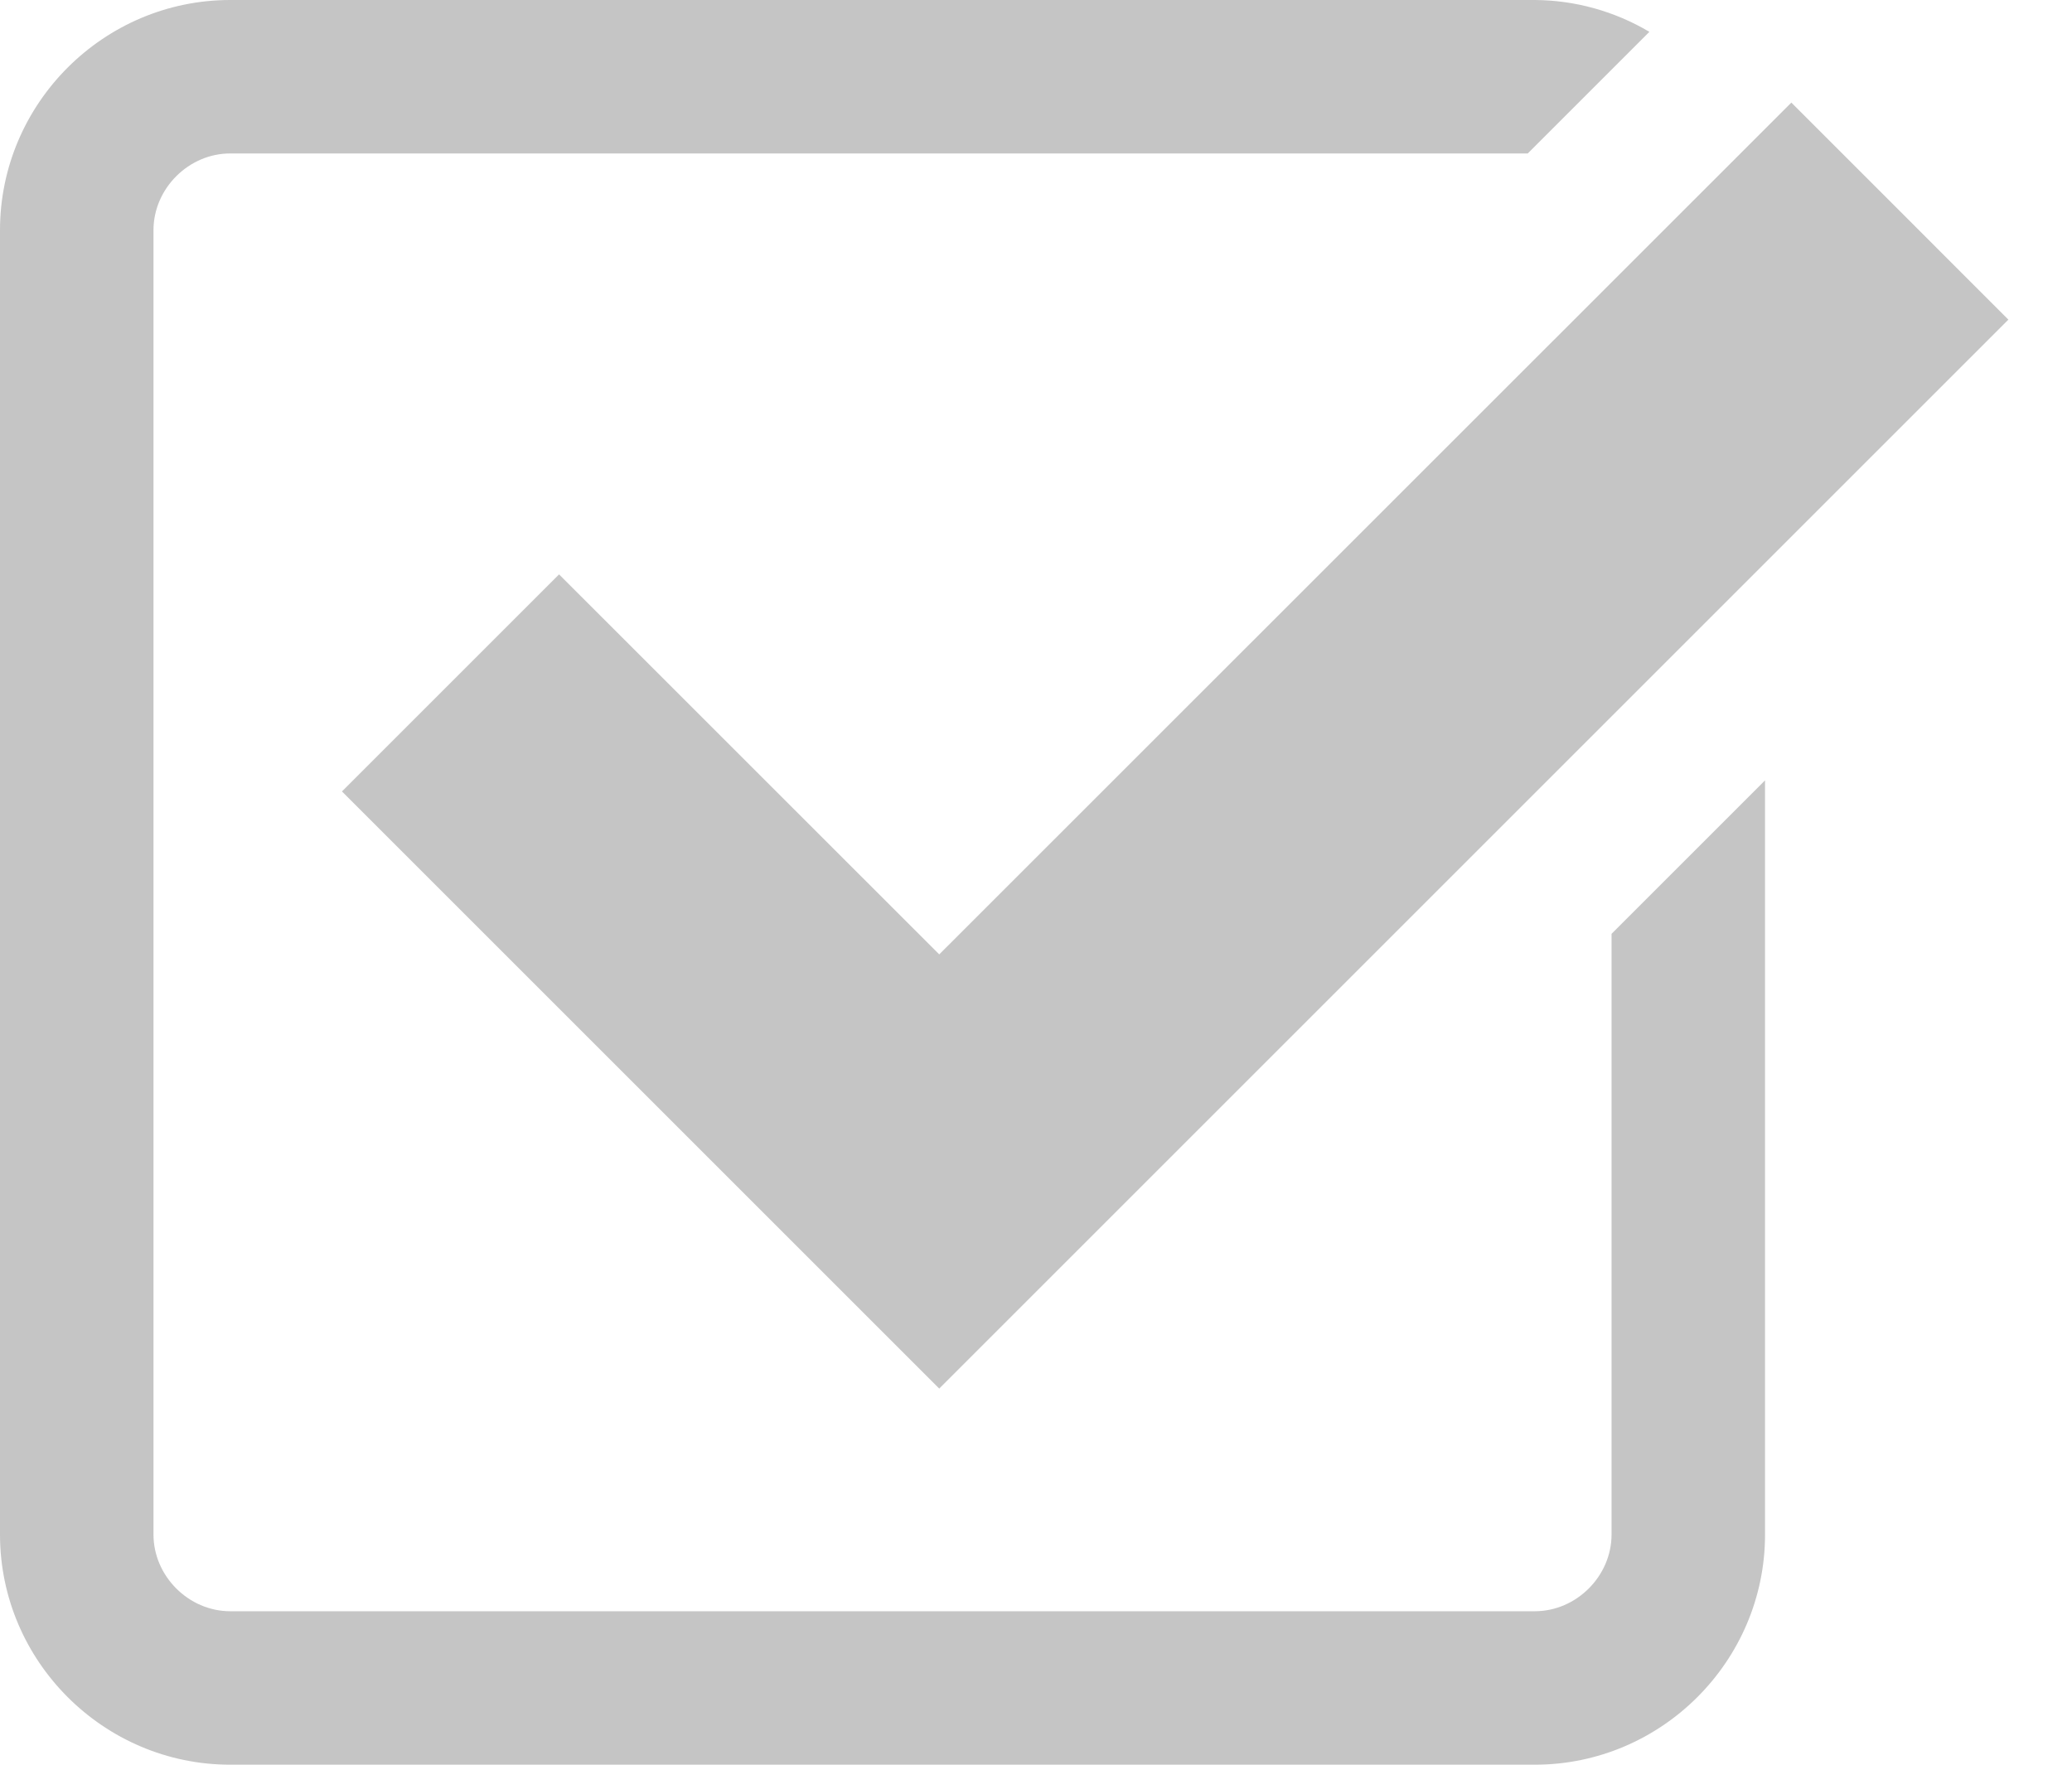
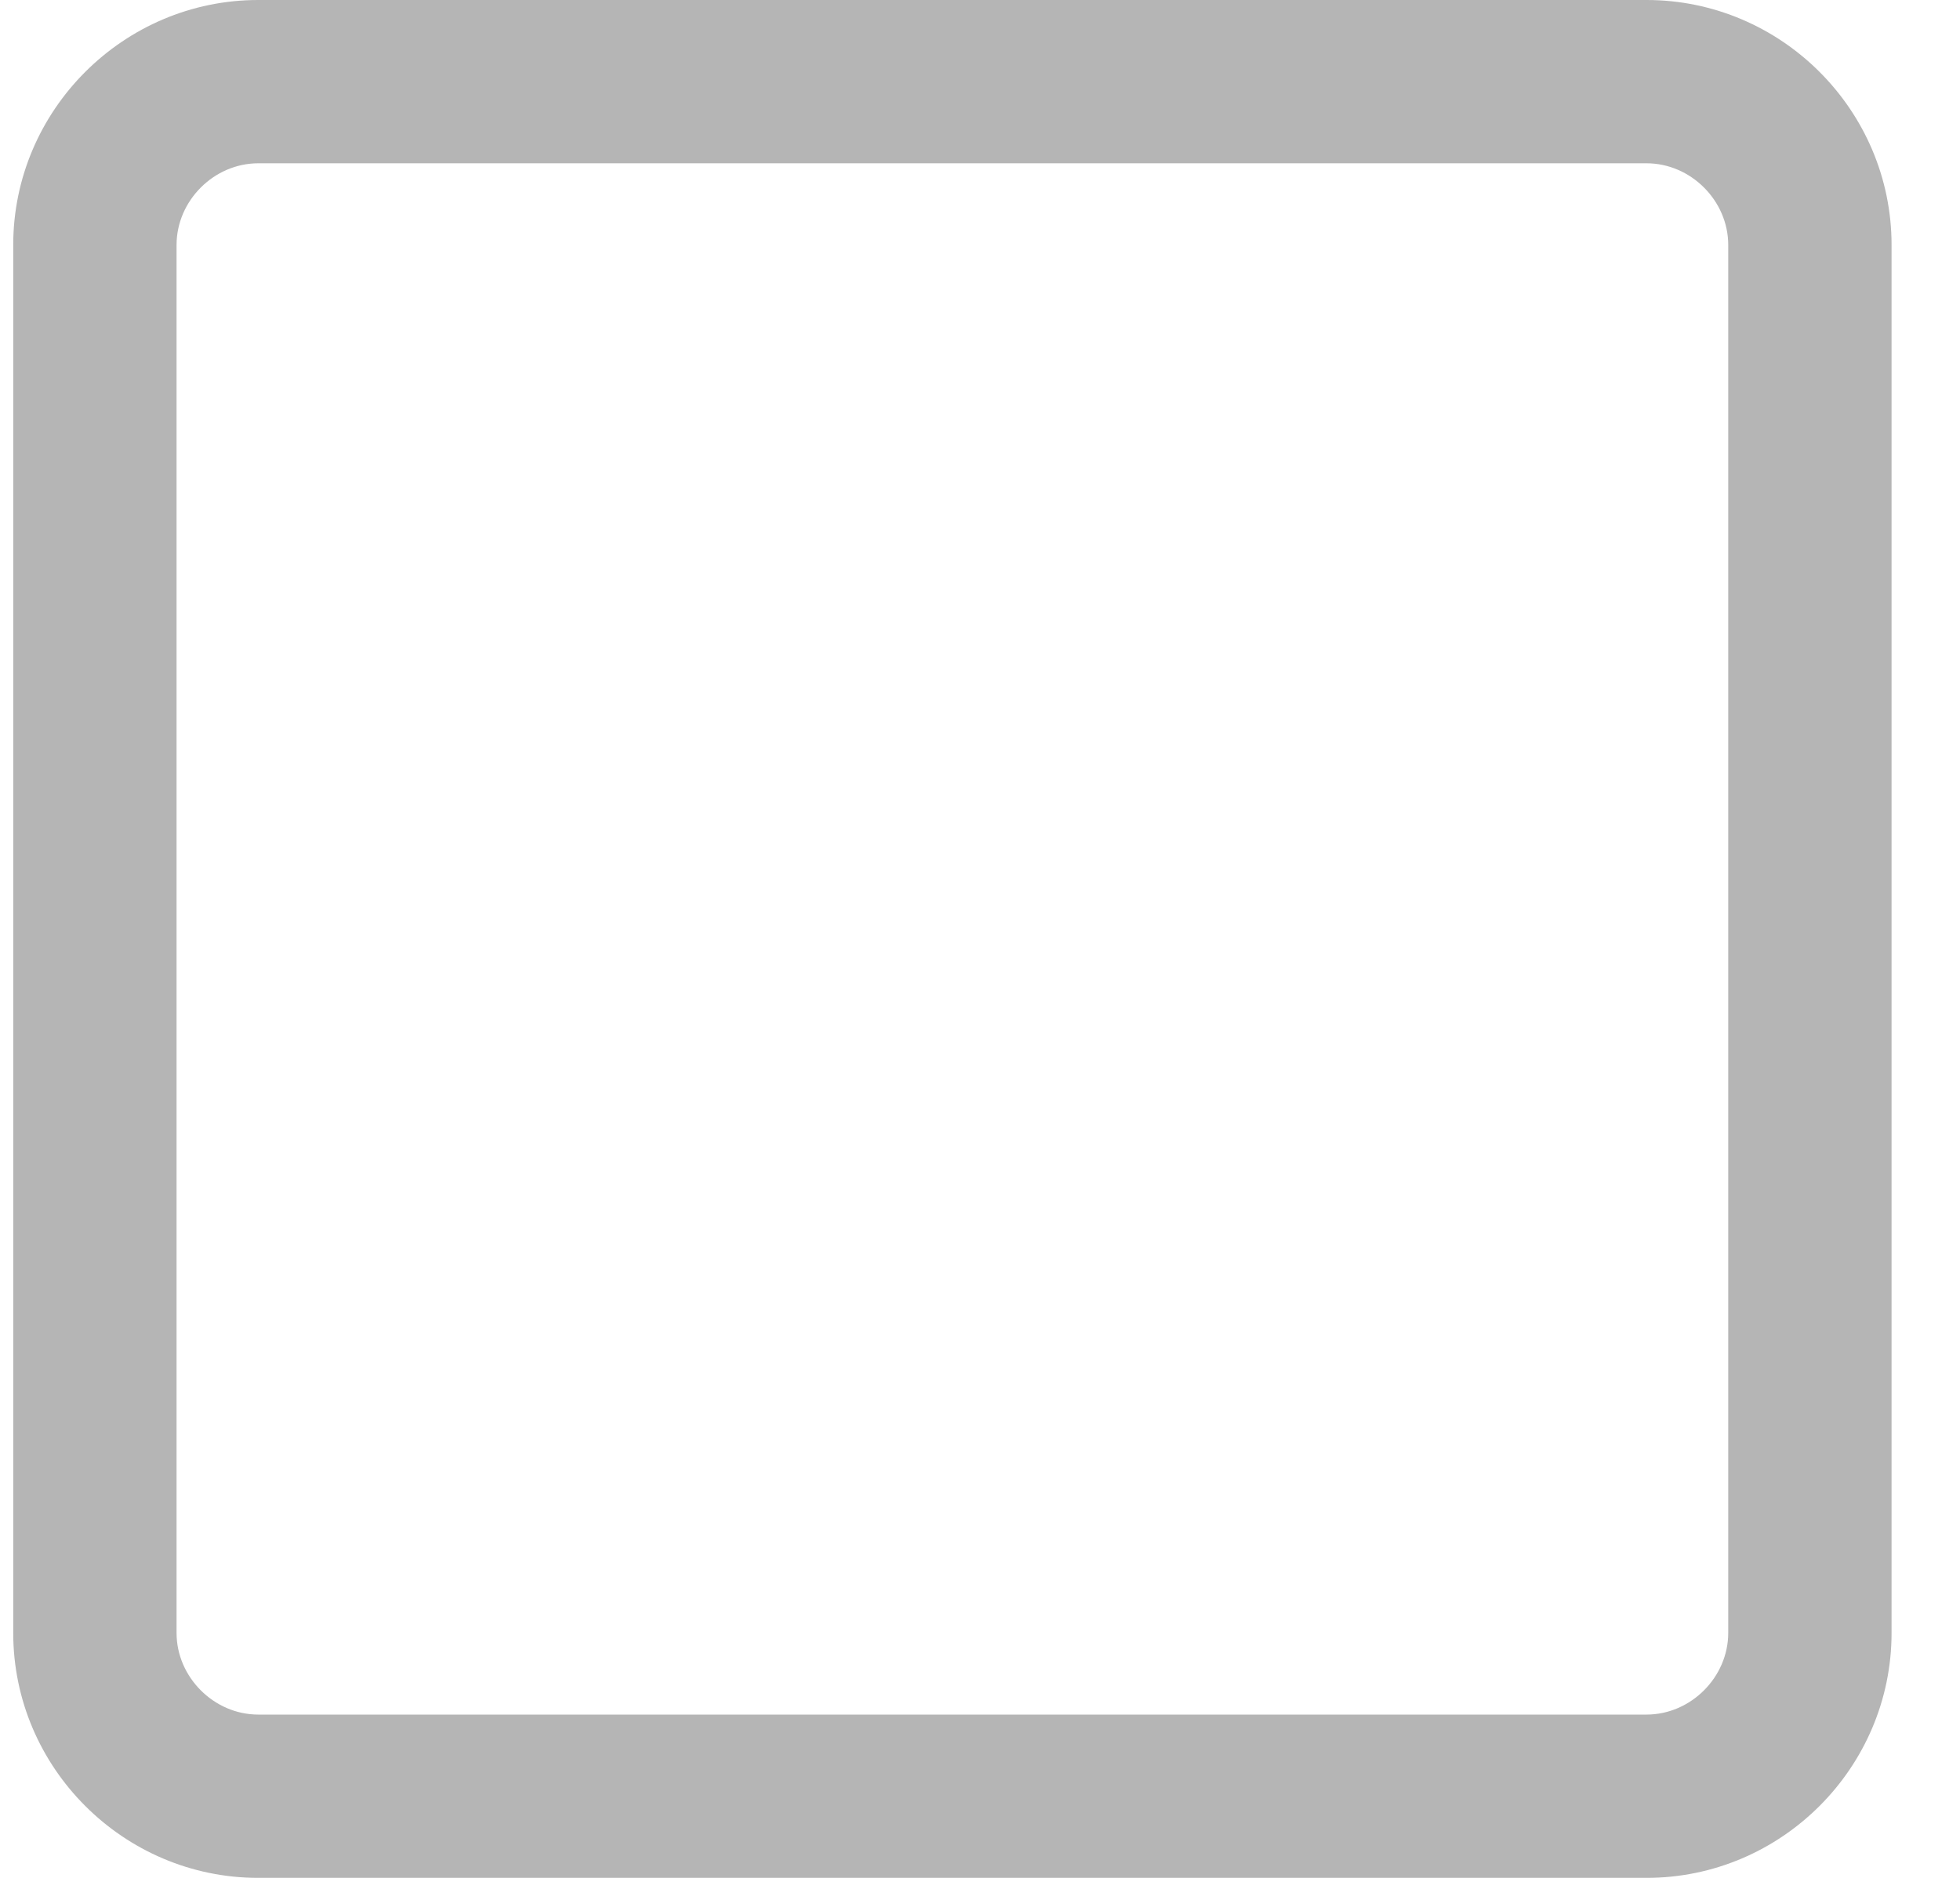
- <svg xmlns="http://www.w3.org/2000/svg" width="27" height="23" viewBox="0 0 27 23" fill="none">
-   <path d="M7.285 7.486L4.456 10.315L12.239 18.098L26.171 4.166L23.343 1.337L12.239 12.439L7.285 7.486Z" fill="#C5C5C5" />
-   <path d="M21 20C21 20.542 20.542 21 20 21H3C2.458 21 2 20.542 2 20V3C2 2.458 2.458 2 3 2H19.908L21.493 0.415C21.041 0.147 20.526 0.003 20 0H3C1.35 0 0 1.35 0 3V20C0 21.65 1.35 23 3 23H20C21.65 23 23 21.65 23 20V10.171L21 12.171V20Z" fill="#C5C5C5" />
+ <svg xmlns="http://www.w3.org/2000/svg" width="24" height="23" viewBox="0 0 24 23" fill="none">
+   <path fill-rule="evenodd" clip-rule="evenodd" d="M3.162 0H20.162C21.812 0 23.162 1.35 23.162 3V20C23.162 21.65 21.812 23 20.162 23H3.162C1.512 23 0.162 21.65 0.162 20V3C0.162 1.35 1.512 0 3.162 0ZM21.162 3C21.162 2.458 20.704 2 20.162 2H3.162C2.62 2 2.162 2.458 2.162 3V20C2.162 20.542 2.62 21 3.162 21H20.162C20.704 21 21.162 20.542 21.162 20V3Z" fill="#B5B5B5" />
</svg>
